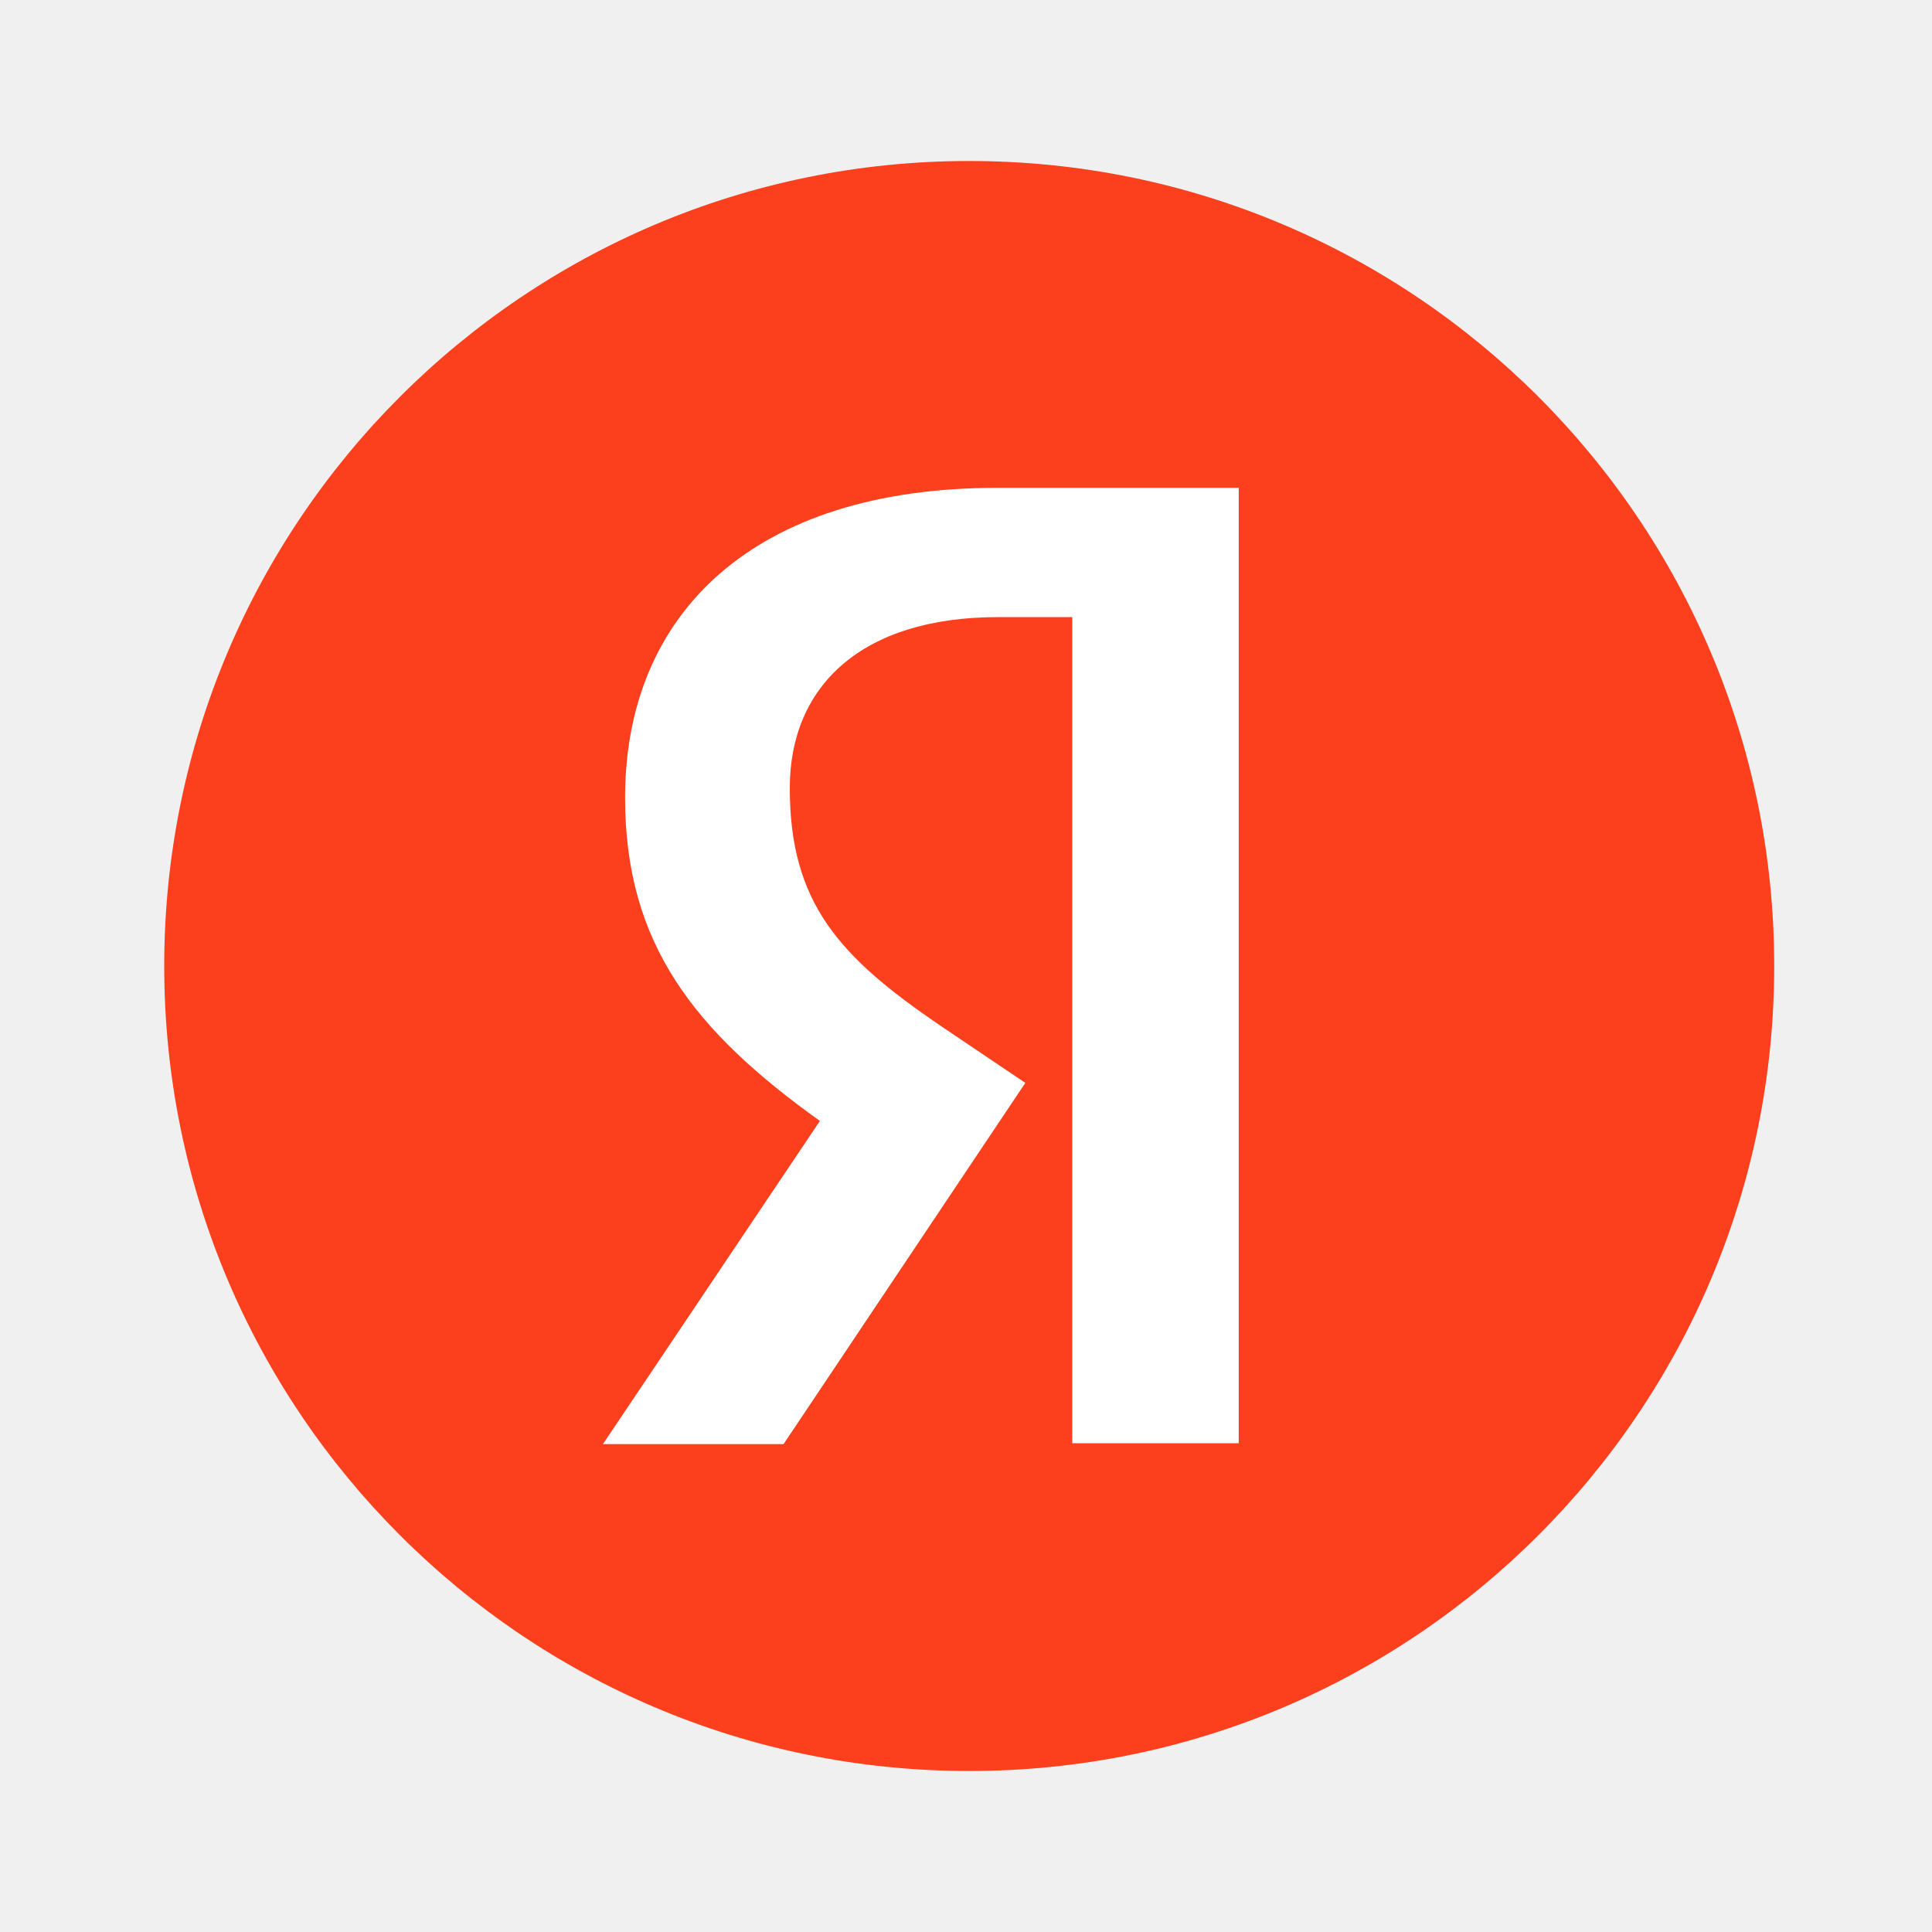
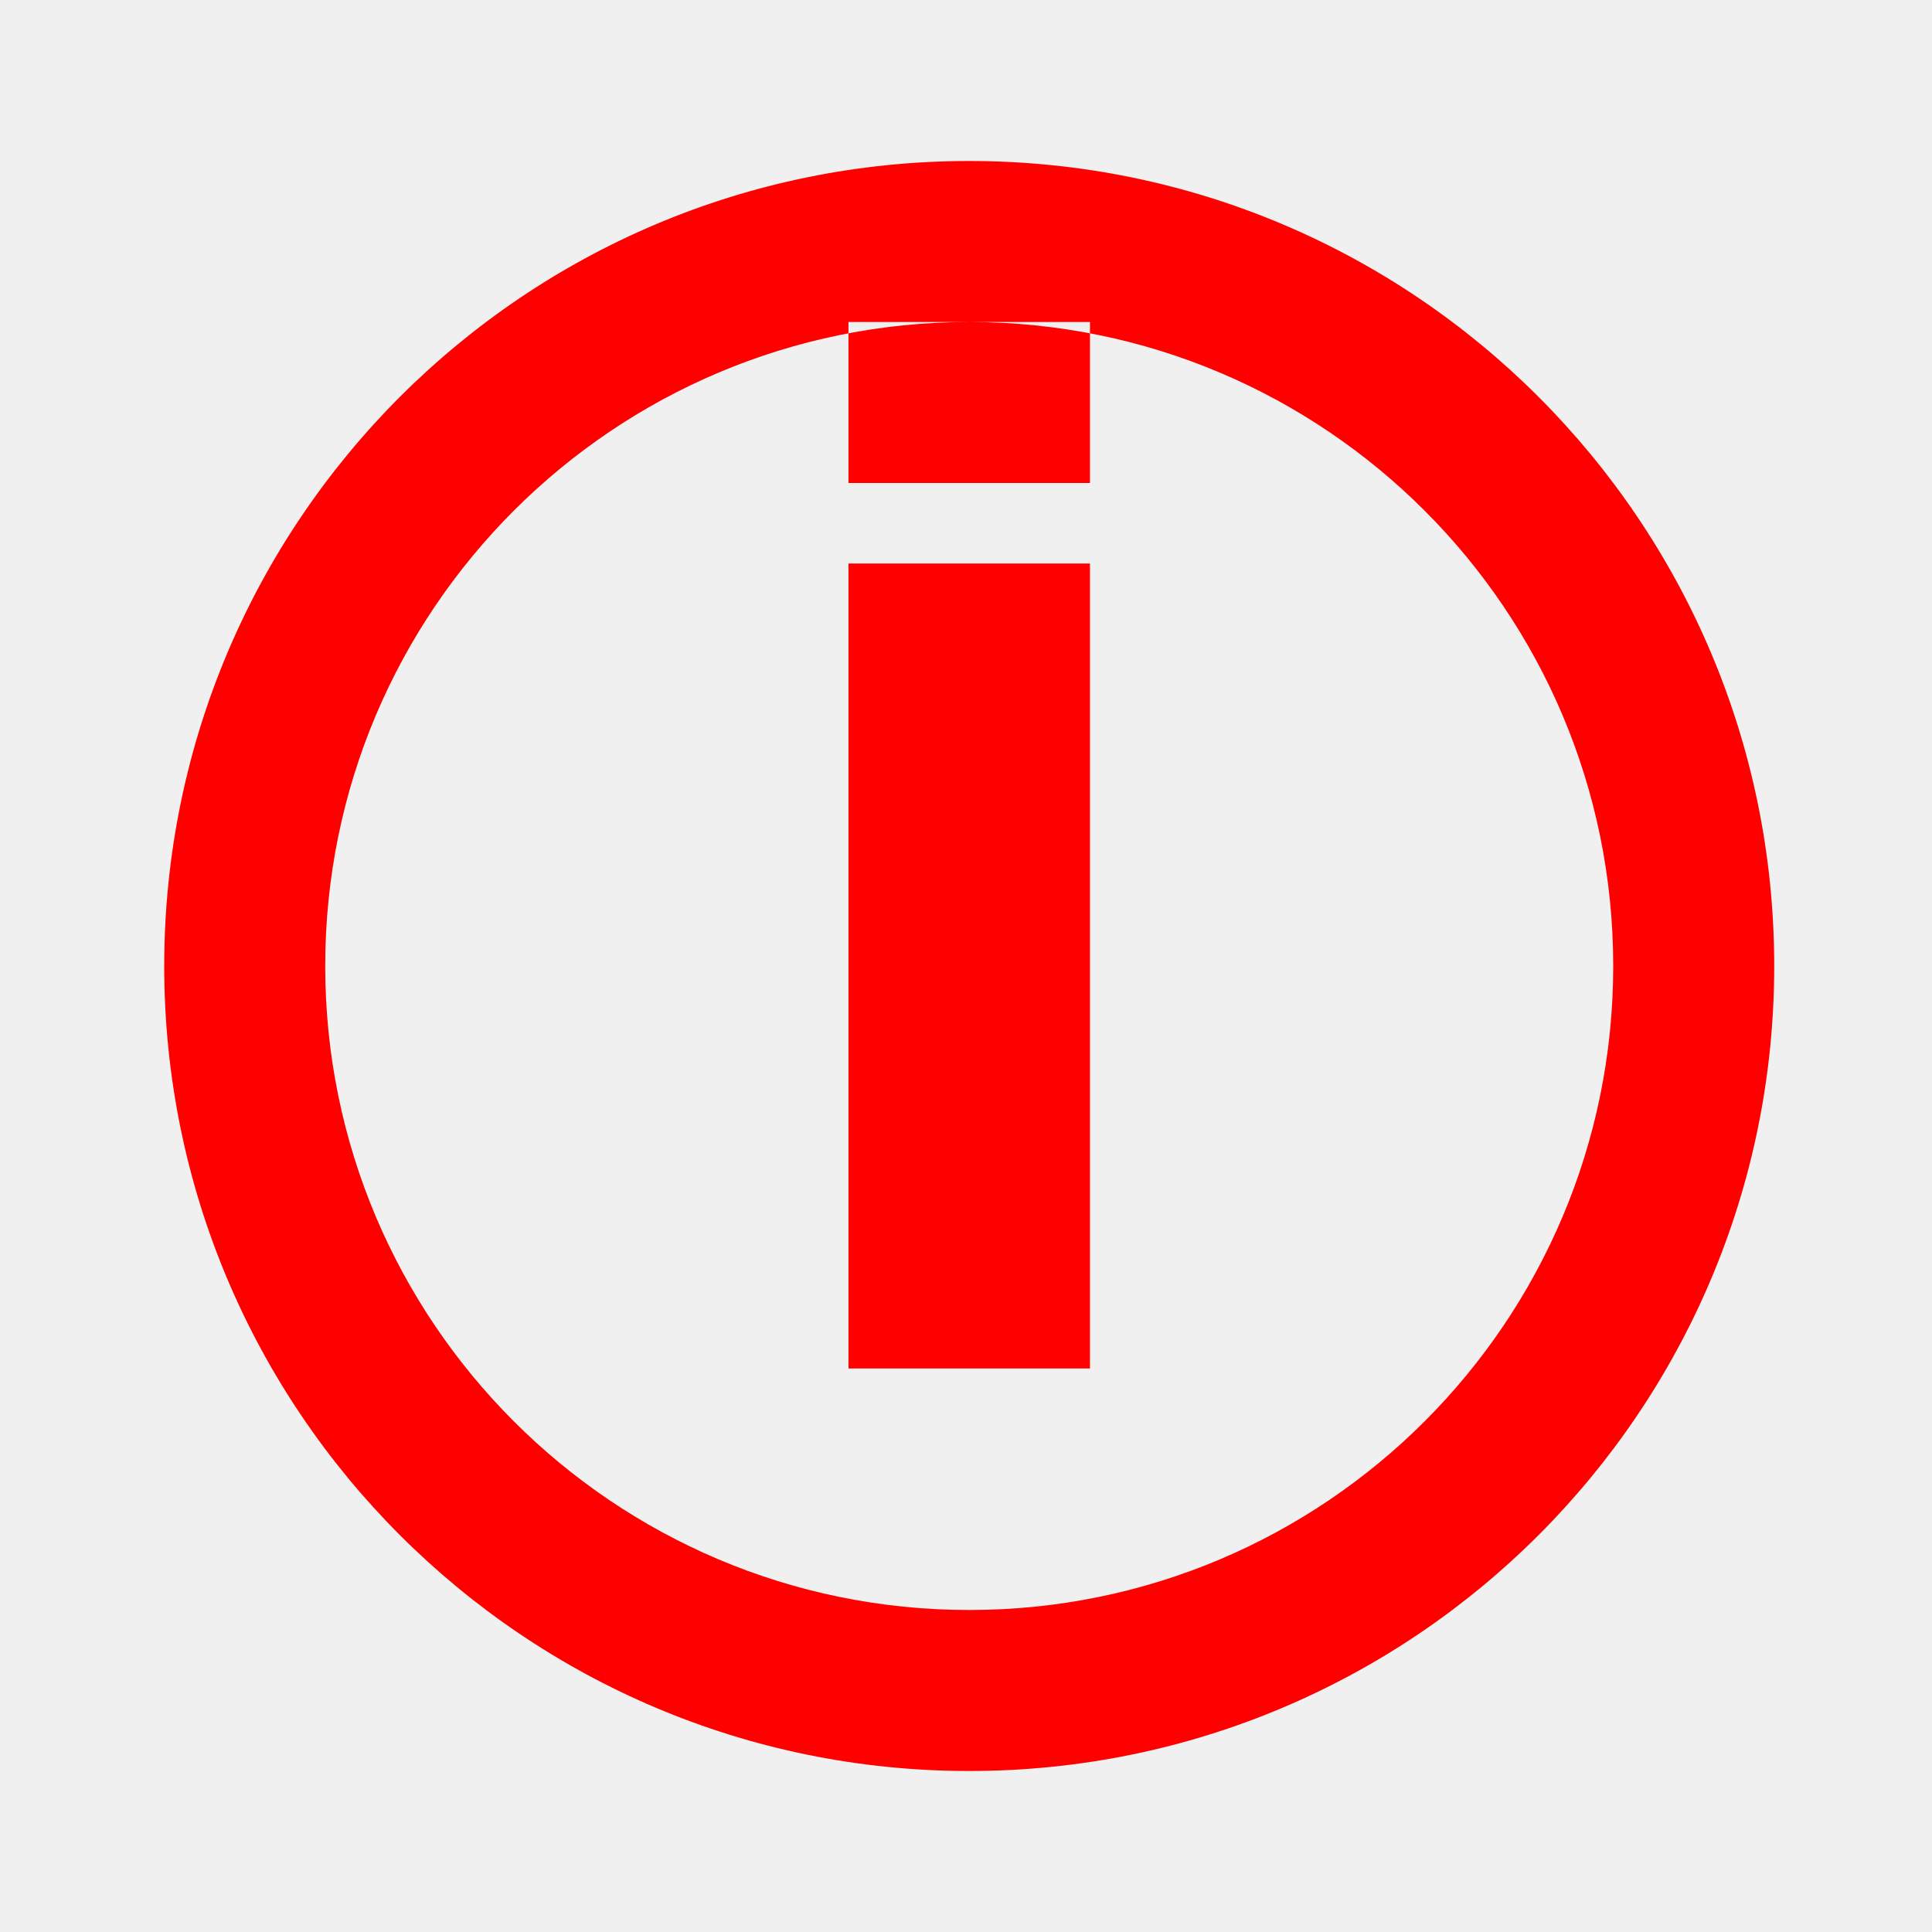
- <svg xmlns="http://www.w3.org/2000/svg" width="24" height="24" viewBox="0 0 24 24" fill="none">
-   <path d="M2.04 12c0-5.523 4.476-10 10-10 5.522 0 10 4.477 10 10s-4.478 10-10 10c-5.524 0-10-4.477-10-10z" fill="#FC3F1D" />
-   <path d="M13.32 7.666h-.924c-1.694 0-2.585.858-2.585 2.123 0 1.43.616 2.1 1.881 2.959l1.045.704-3.003 4.487H7.49l2.695-4.014c-1.55-1.111-2.42-2.19-2.42-4.015 0-2.288 1.595-3.85 4.62-3.85h3.003v11.868H13.32V7.666z" fill="#fff" />
+ <svg xmlns="http://www.w3.org/2000/svg" viewBox="0 0 24 24">
+   <path d="M2.04 12c0-5.523 4.477-10 10-10s10 4.477 10 10-4.477 10-10 10-10-4.477-10-10zm10 8c4.418 0 8-3.582 8-8s-3.582-8-8-8-8 3.582-8 8 3.582 8 8 8zm-1.5-13v10h3v-10h-3zm0-3v2h3v-2h-3z" fill="#FF0000" />
</svg>
